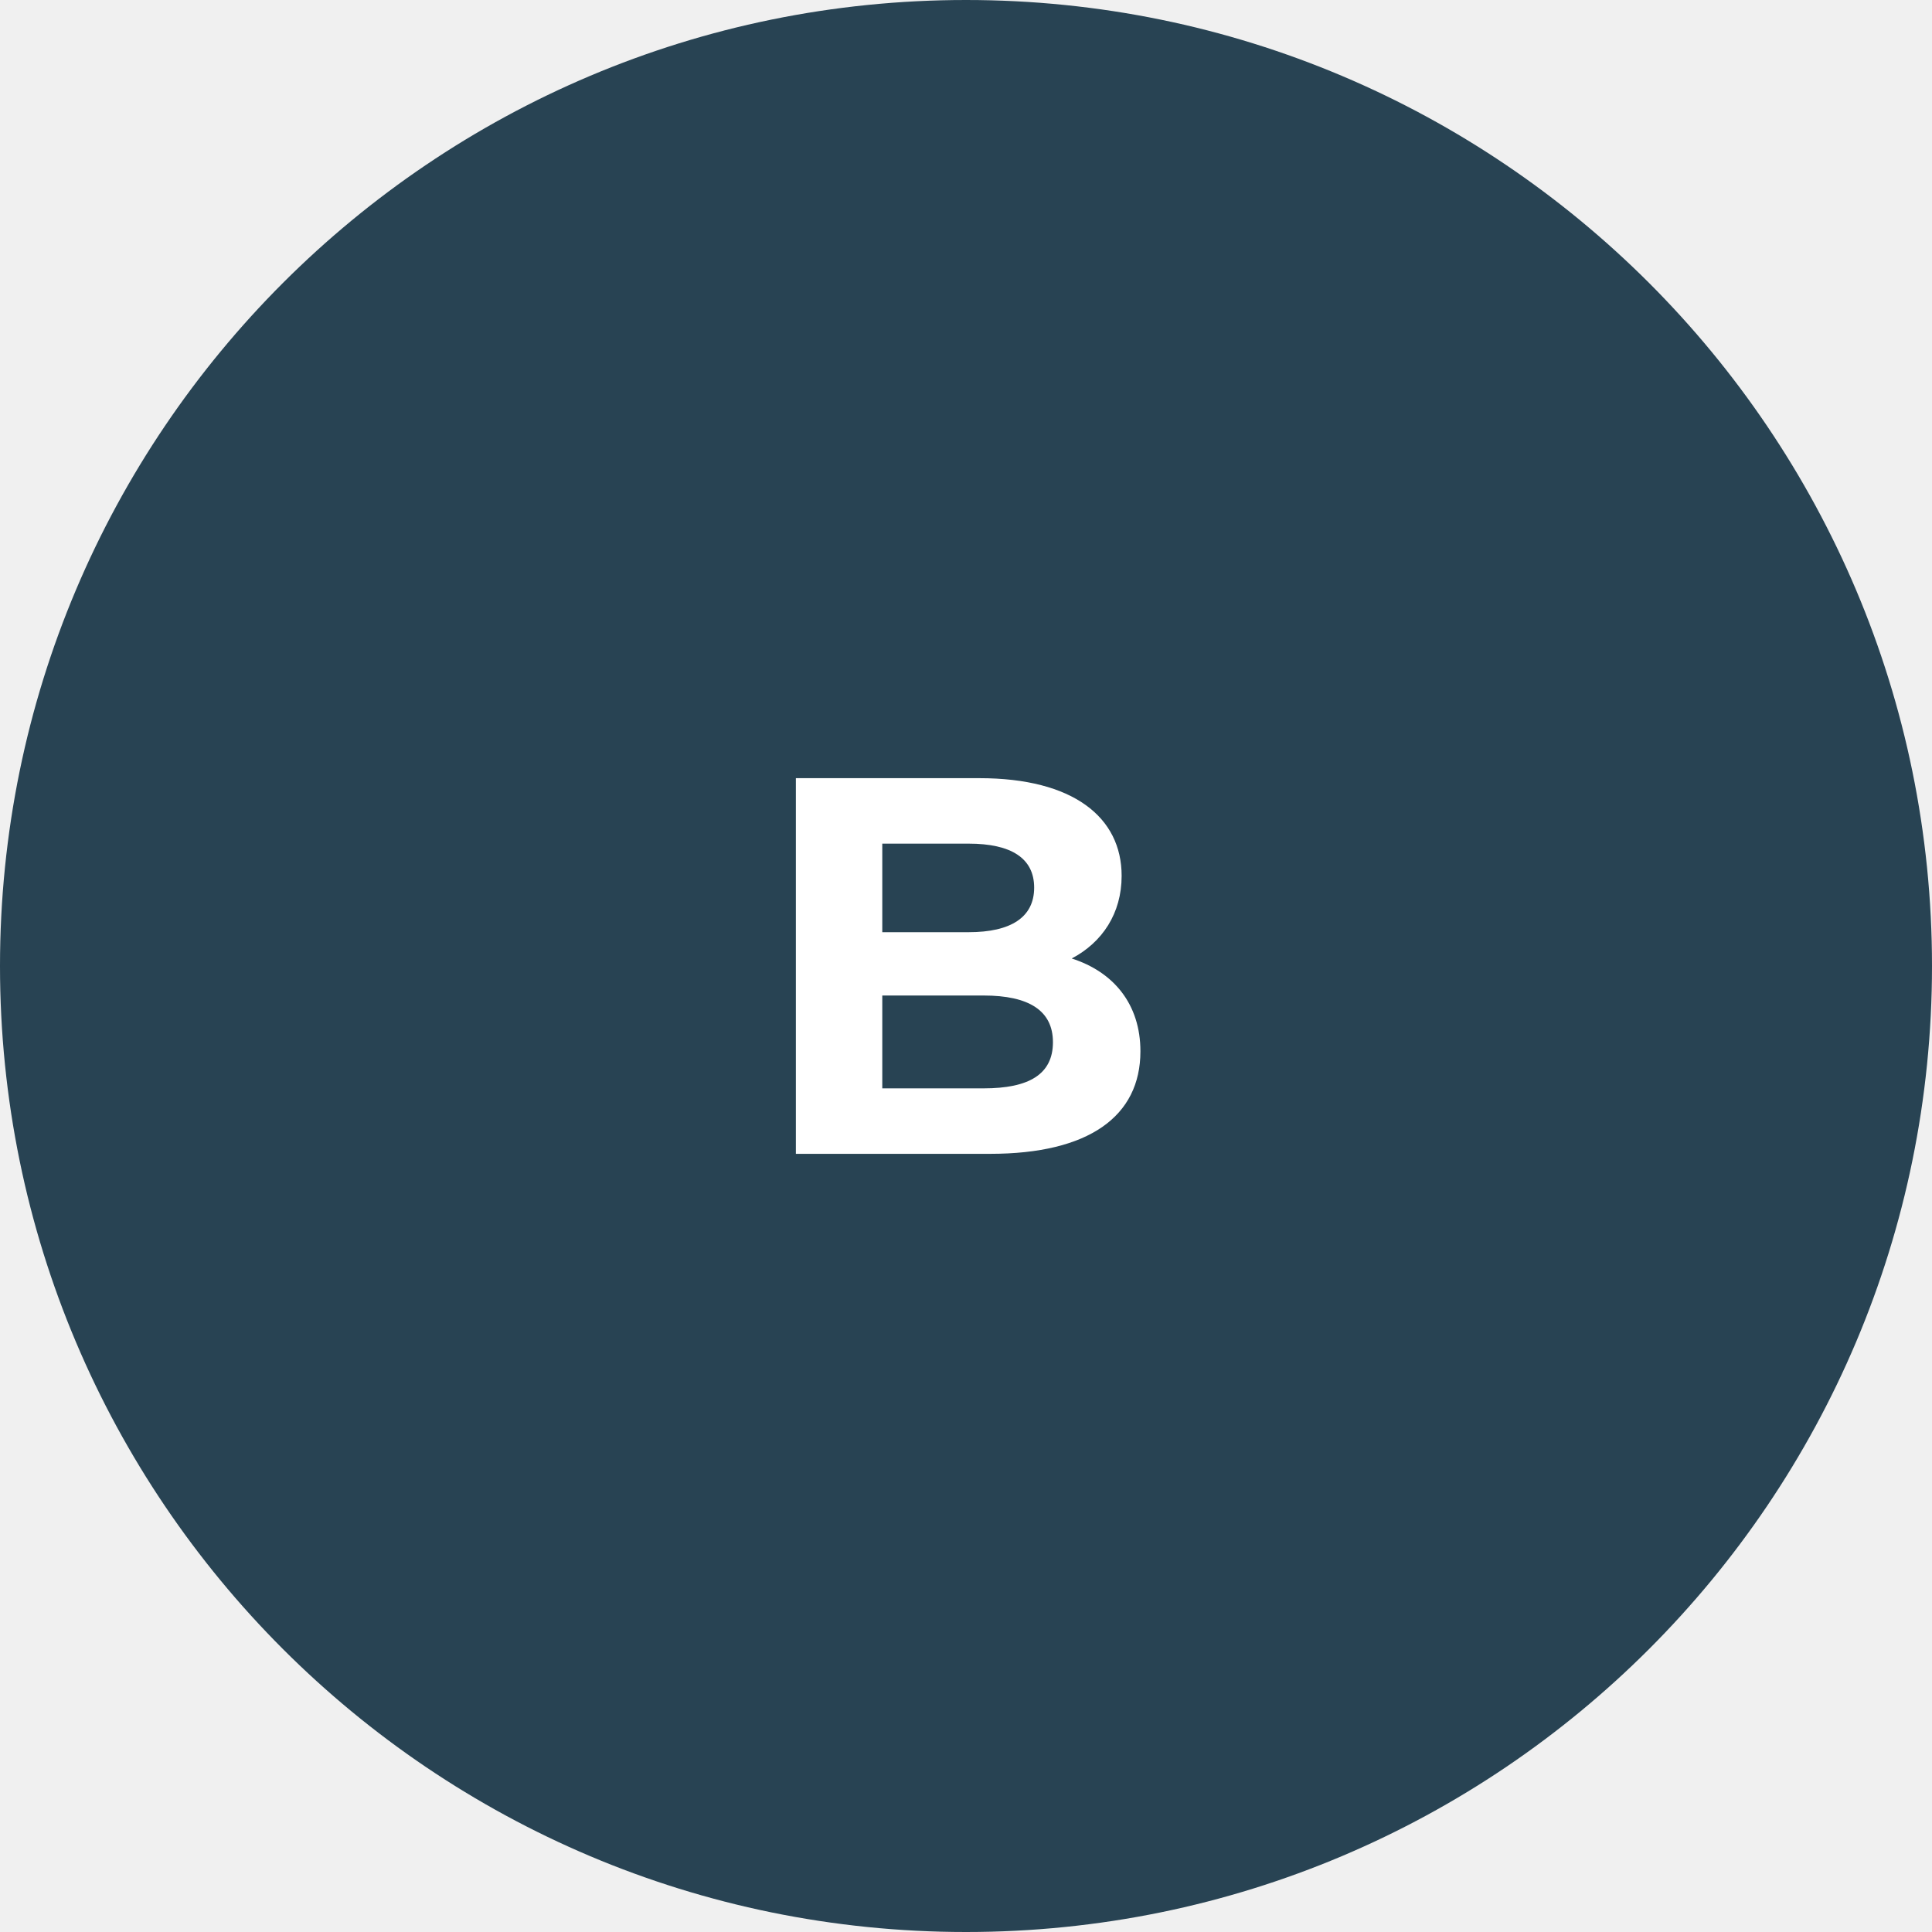
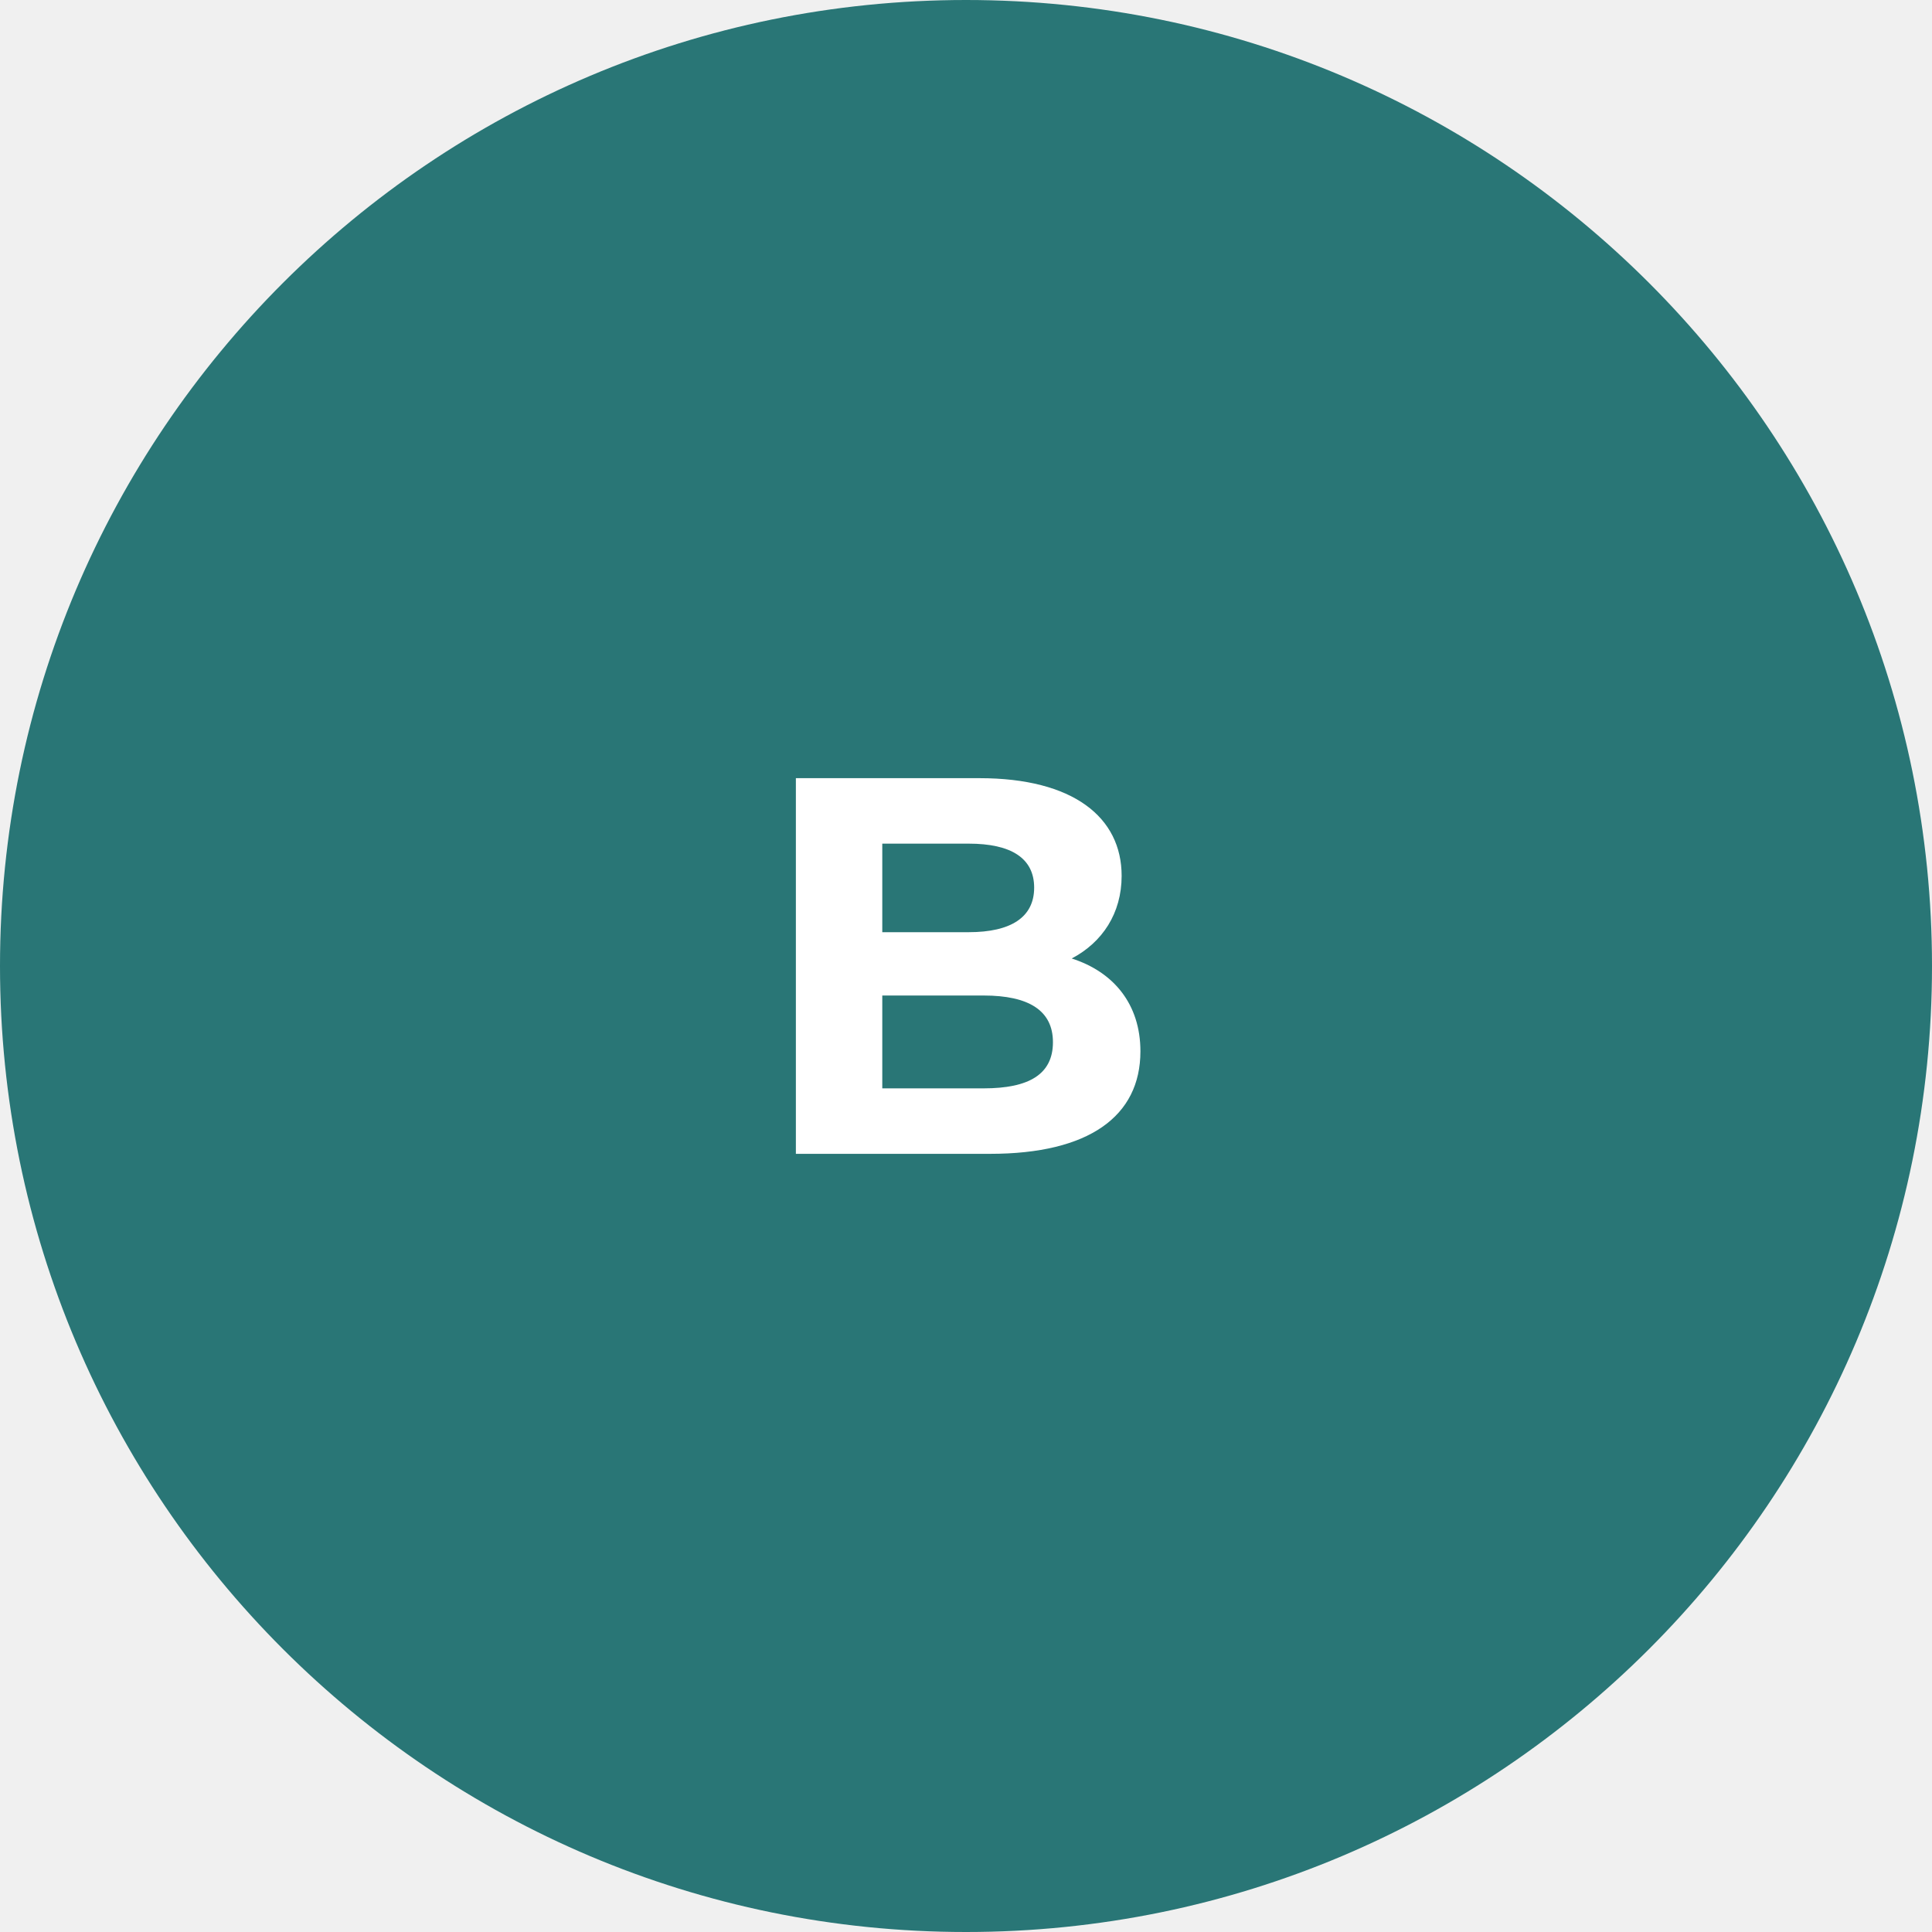
<svg xmlns="http://www.w3.org/2000/svg" width="72" height="72" viewBox="0 0 72 72" fill="none">
-   <path d="M72 36C72 55.882 55.882 72 36 72C16.118 72 0 55.882 0 36C0 16.118 16.118 0 36 0C55.882 0 72 16.118 72 36Z" fill="#284353" />
+   <path d="M72 36C72 55.882 55.882 72 36 72C16.118 72 0 55.882 0 36C0 16.118 16.118 0 36 0C55.882 0 72 16.118 72 36Z" fill="#297676" />
  <path d="M39.94 35.72C41.5 36.22 42.5 37.42 42.5 39.18C42.5 41.6 40.58 43 36.9 43H29.66V29H36.5C40 29 41.8 30.46 41.8 32.64C41.8 34.04 41.08 35.12 39.94 35.72ZM36.1 31.44H32.88V34.74H36.1C37.68 34.74 38.54 34.18 38.54 33.08C38.54 31.98 37.68 31.44 36.1 31.44ZM36.66 40.56C38.34 40.56 39.24 40.04 39.24 38.84C39.24 37.66 38.34 37.1 36.66 37.1H32.88V40.56H36.66Z" fill="white" />
</svg>
